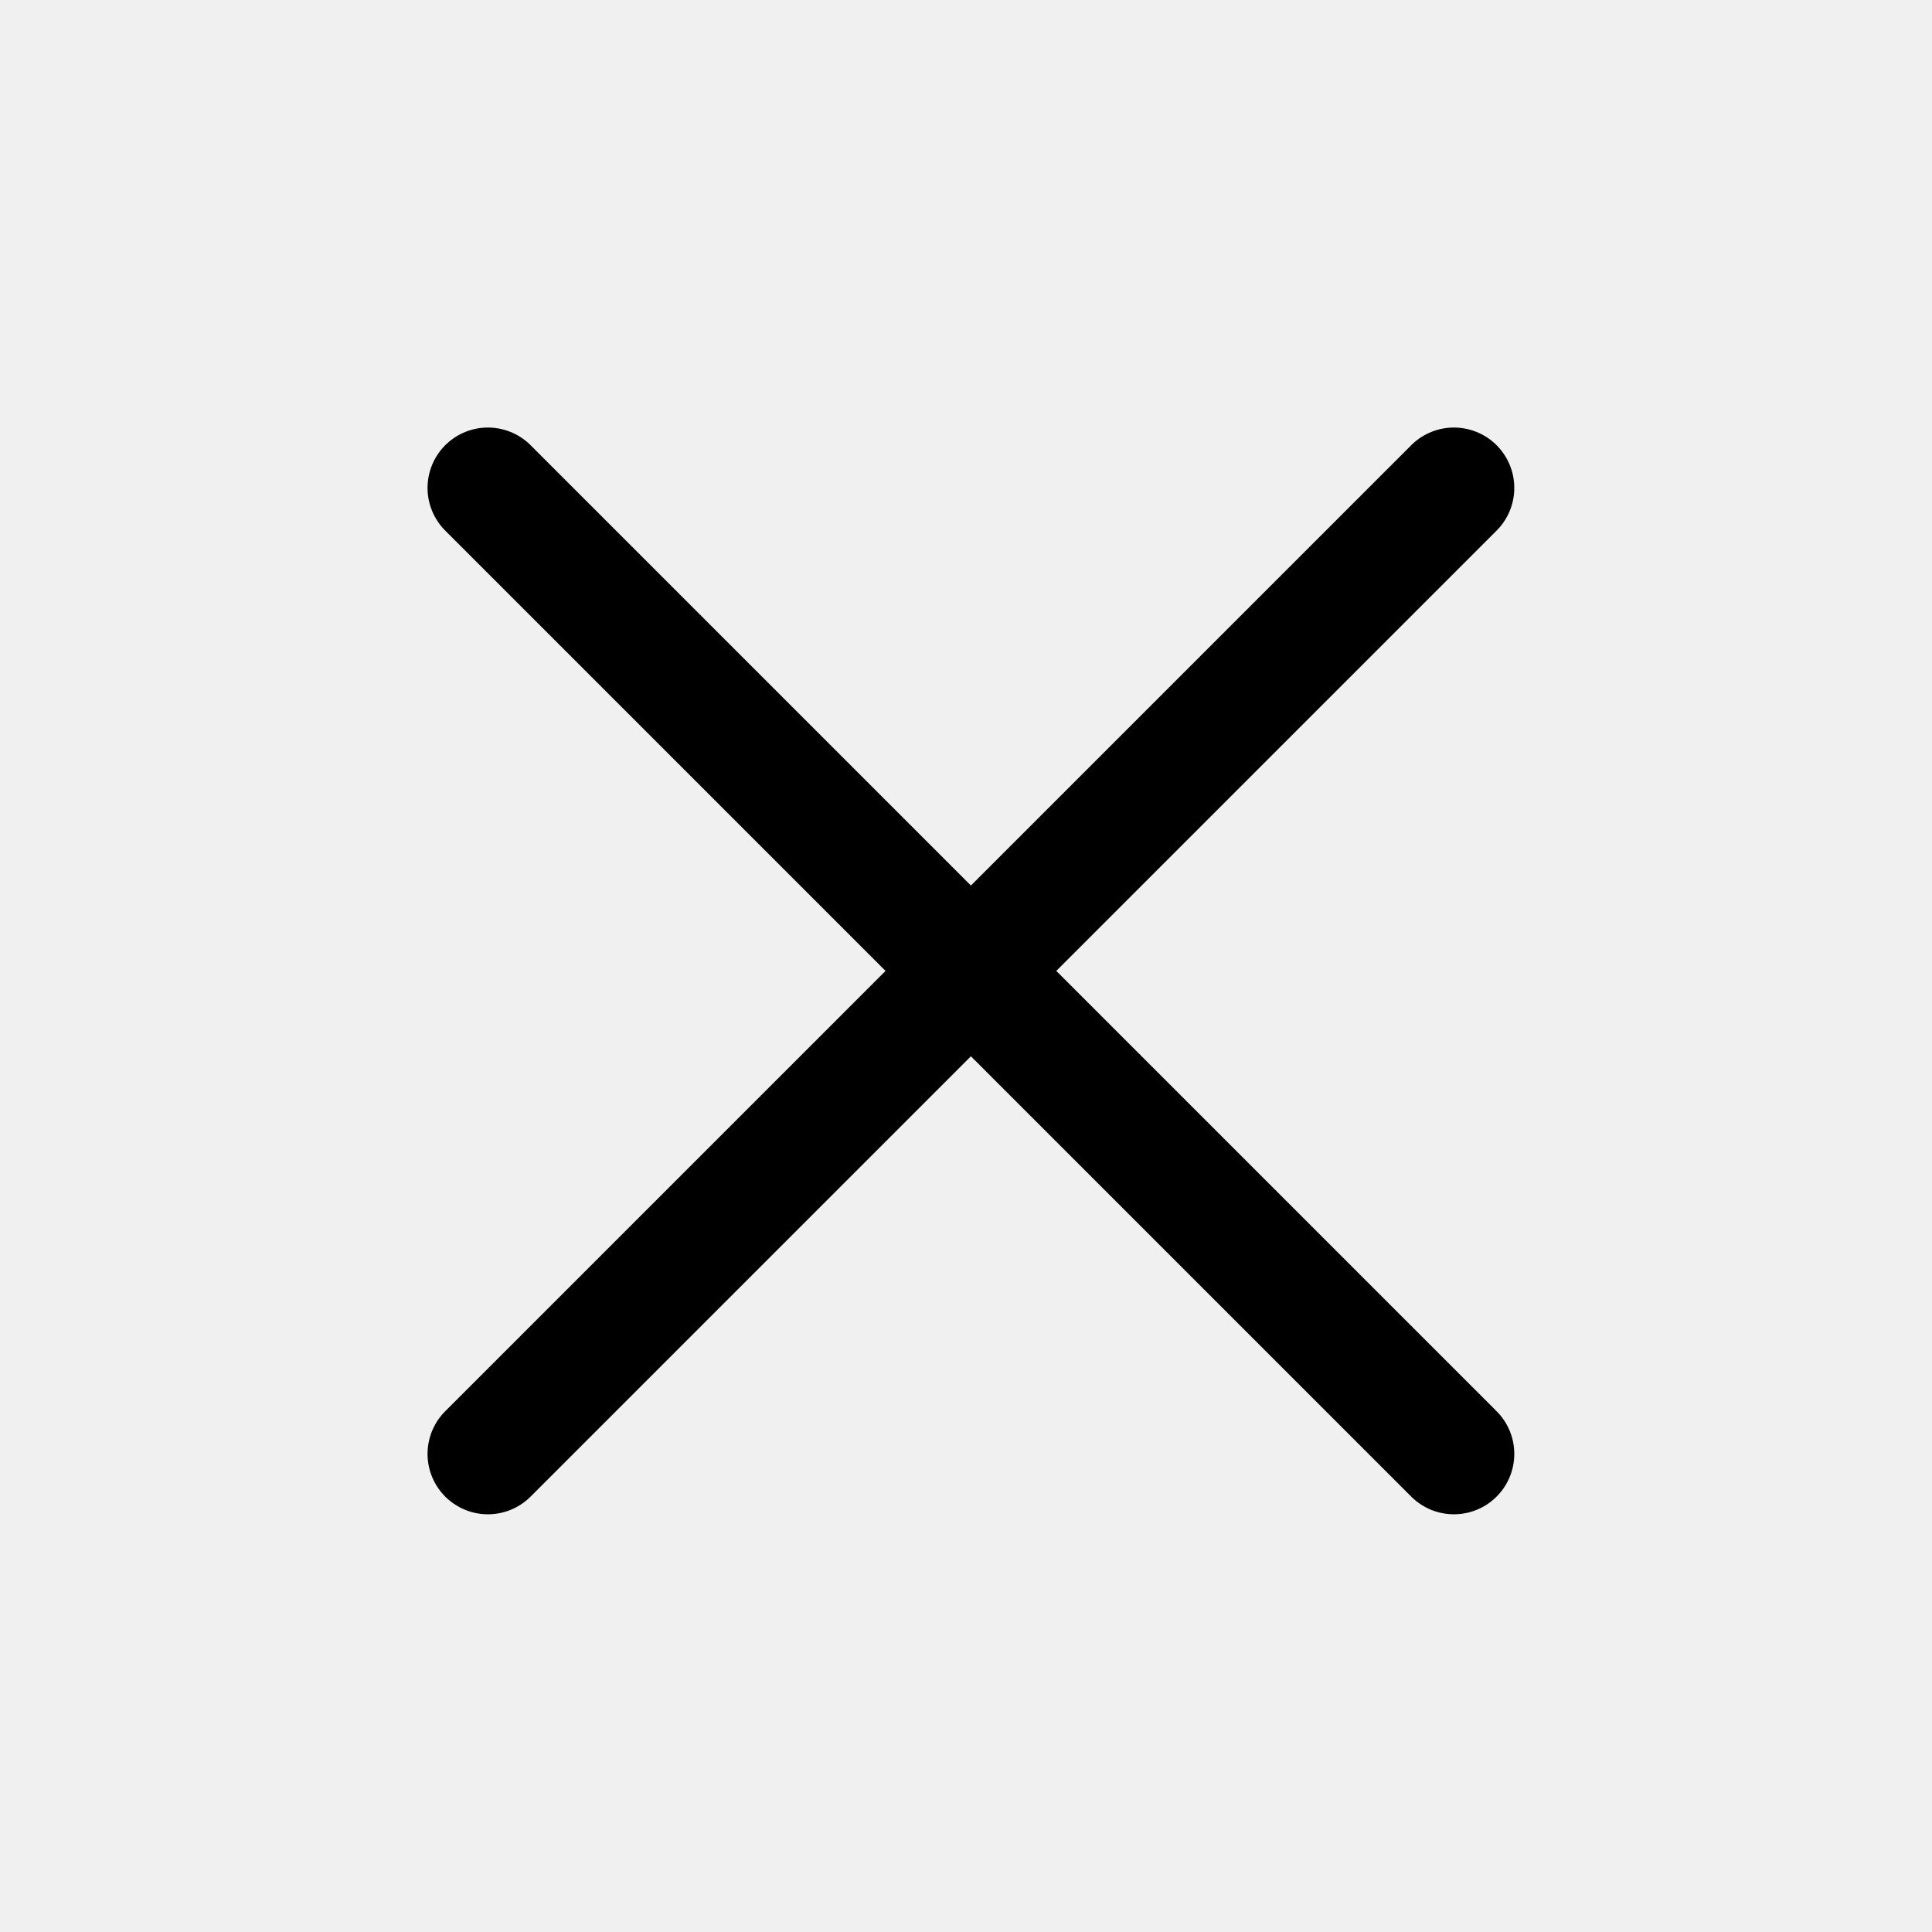
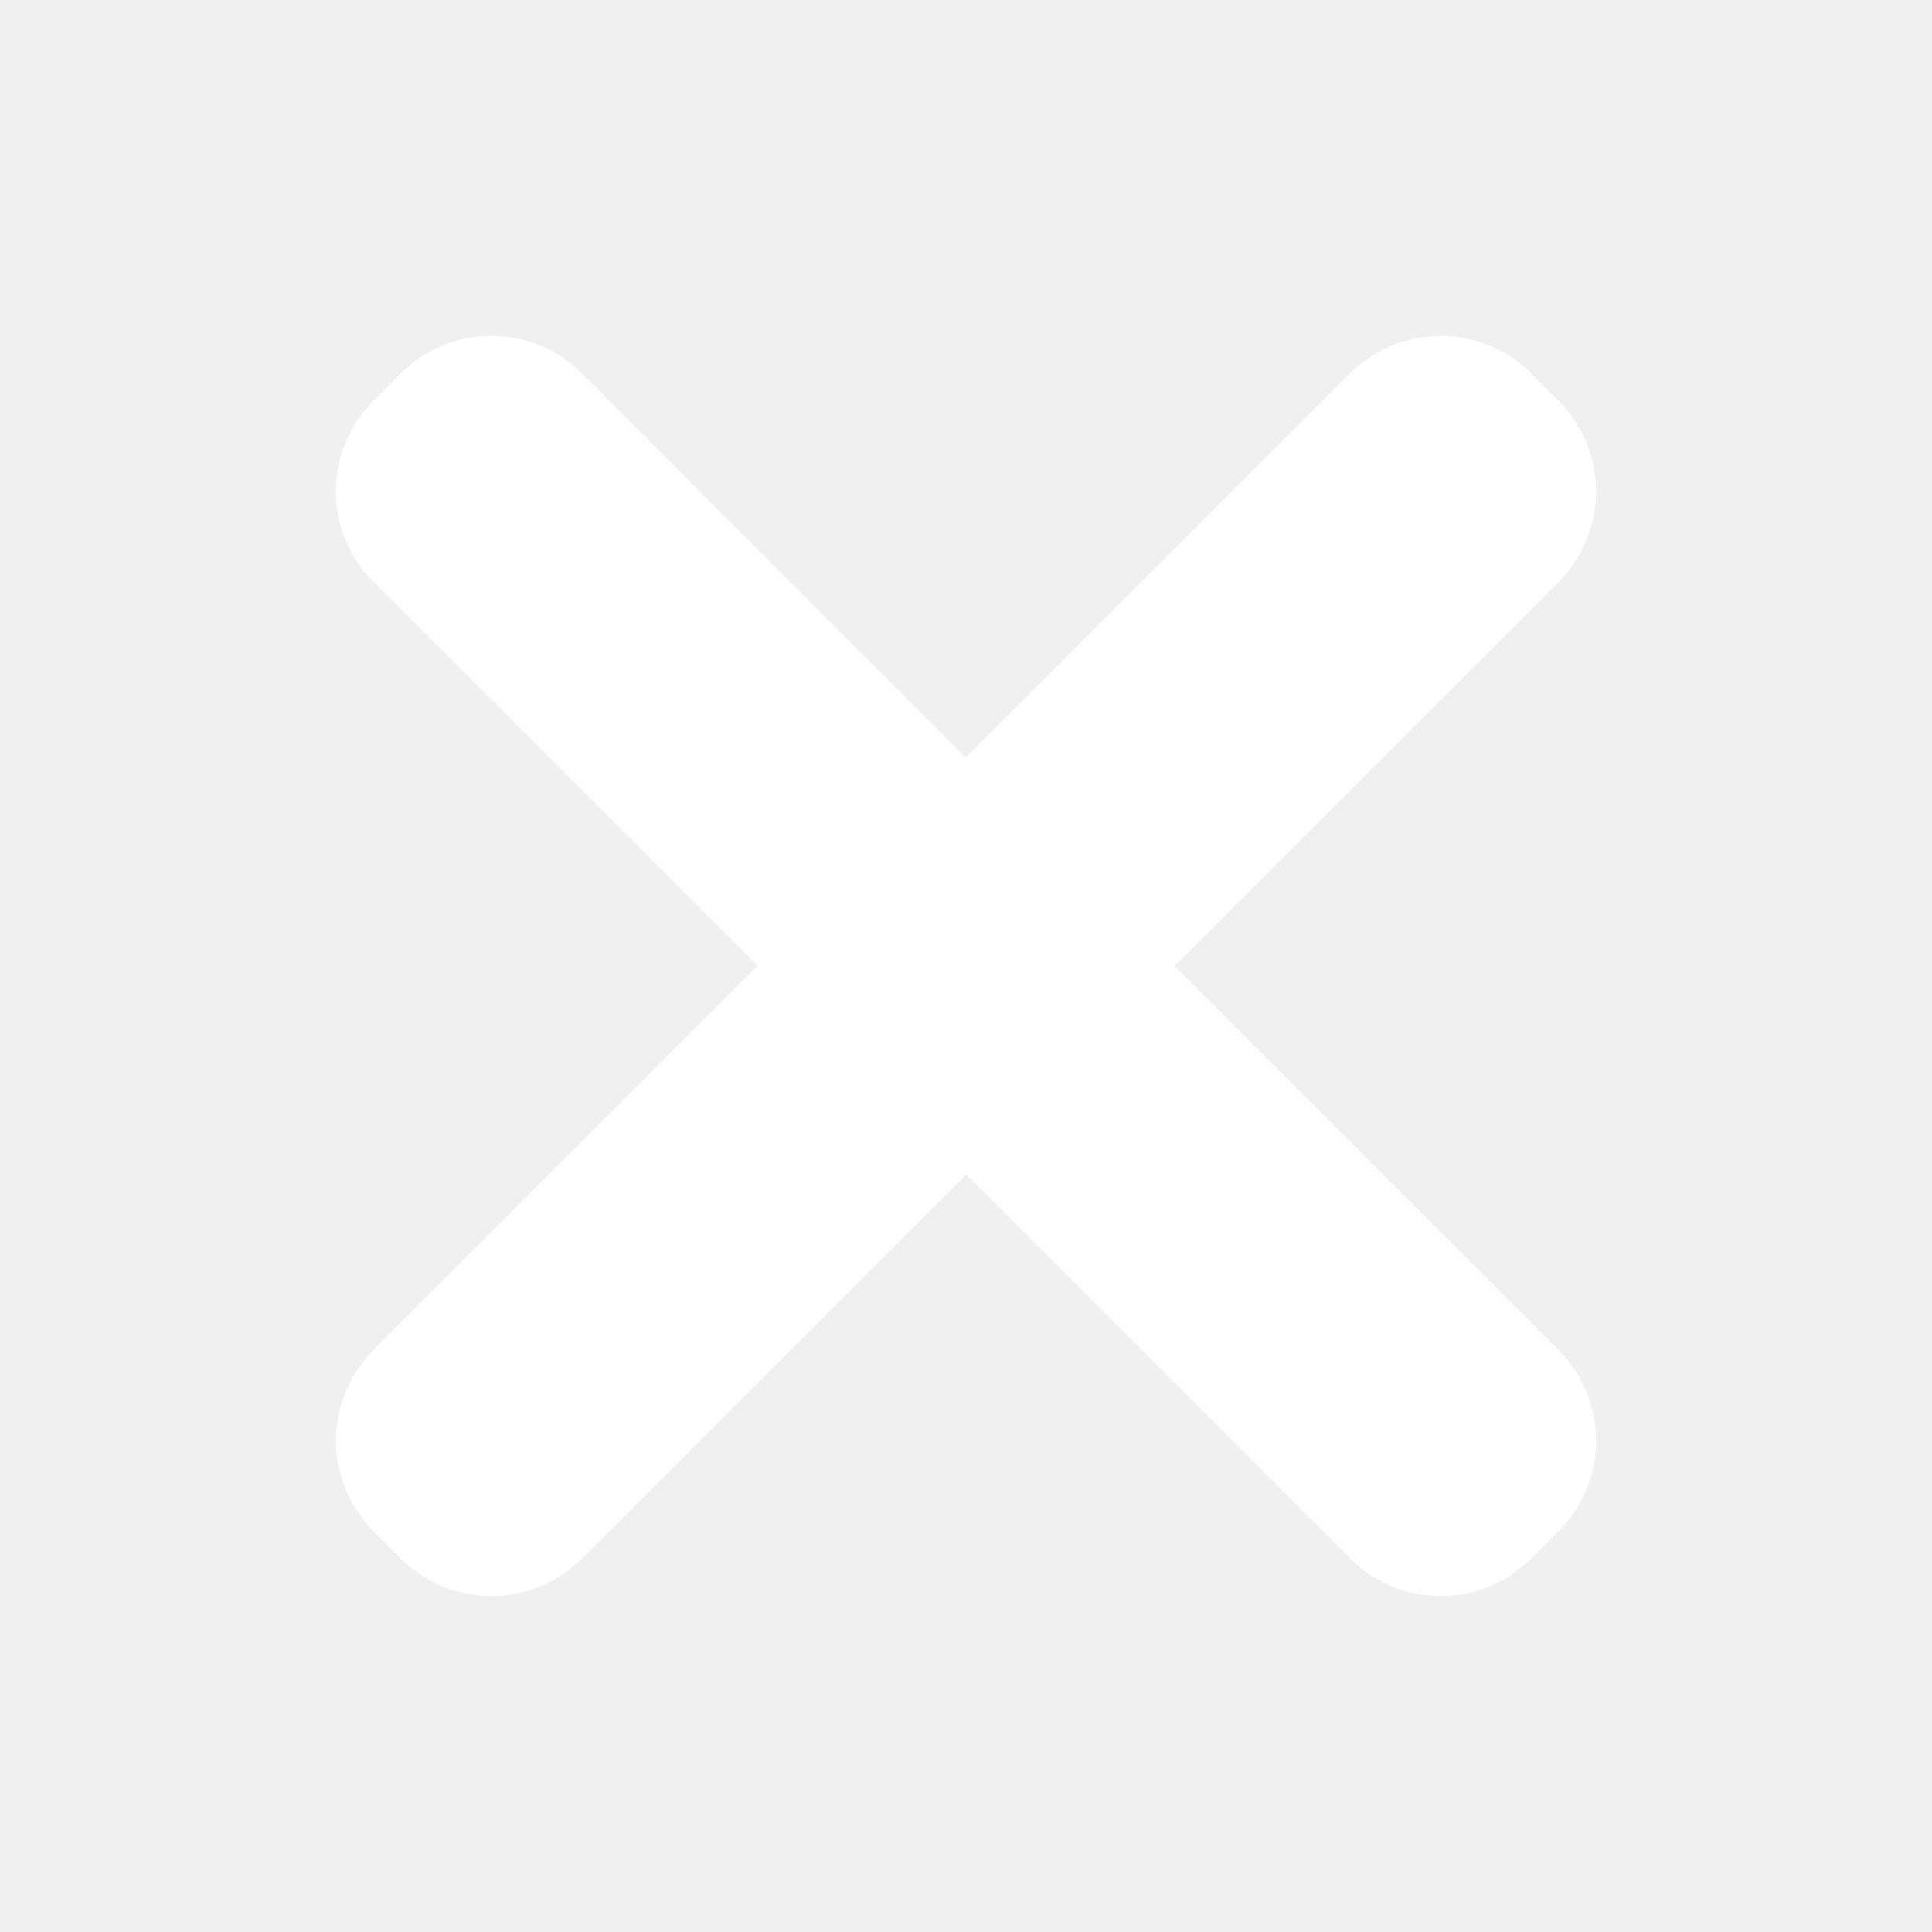
- <svg xmlns="http://www.w3.org/2000/svg" width="24" height="24" viewBox="0 0 24 24" fill="none">
-   <path d="M18.061 6.061L6.061 18.061" stroke="black" stroke-width="1.5" stroke-linecap="round" stroke-linejoin="round" />
-   <path d="M6.061 6.061L18.061 18.061" stroke="black" stroke-width="1.5" stroke-linecap="round" stroke-linejoin="round" />
+ <svg xmlns="http://www.w3.org/2000/svg" width="32" height="32" viewBox="0 0 32 32" fill="none">
+   <path d="M25.814 9.638C26.642 8.809 26.642 7.466 25.814 6.638L25.362 6.186C24.534 5.358 23.191 5.358 22.362 6.186L16 12.549L9.638 6.186C8.81 5.358 7.467 5.358 6.638 6.186L6.187 6.638C5.358 7.466 5.358 8.809 6.187 9.638L12.549 16L6.187 22.362C5.358 23.19 5.358 24.534 6.187 25.362L6.638 25.813C7.467 26.642 8.81 26.642 9.638 25.813L16 19.451L22.362 25.813C23.191 26.642 24.534 26.642 25.362 25.813L25.814 25.362C26.642 24.534 26.642 23.19 25.814 22.362L19.452 16L25.814 9.638Z" fill="white" />
</svg>
